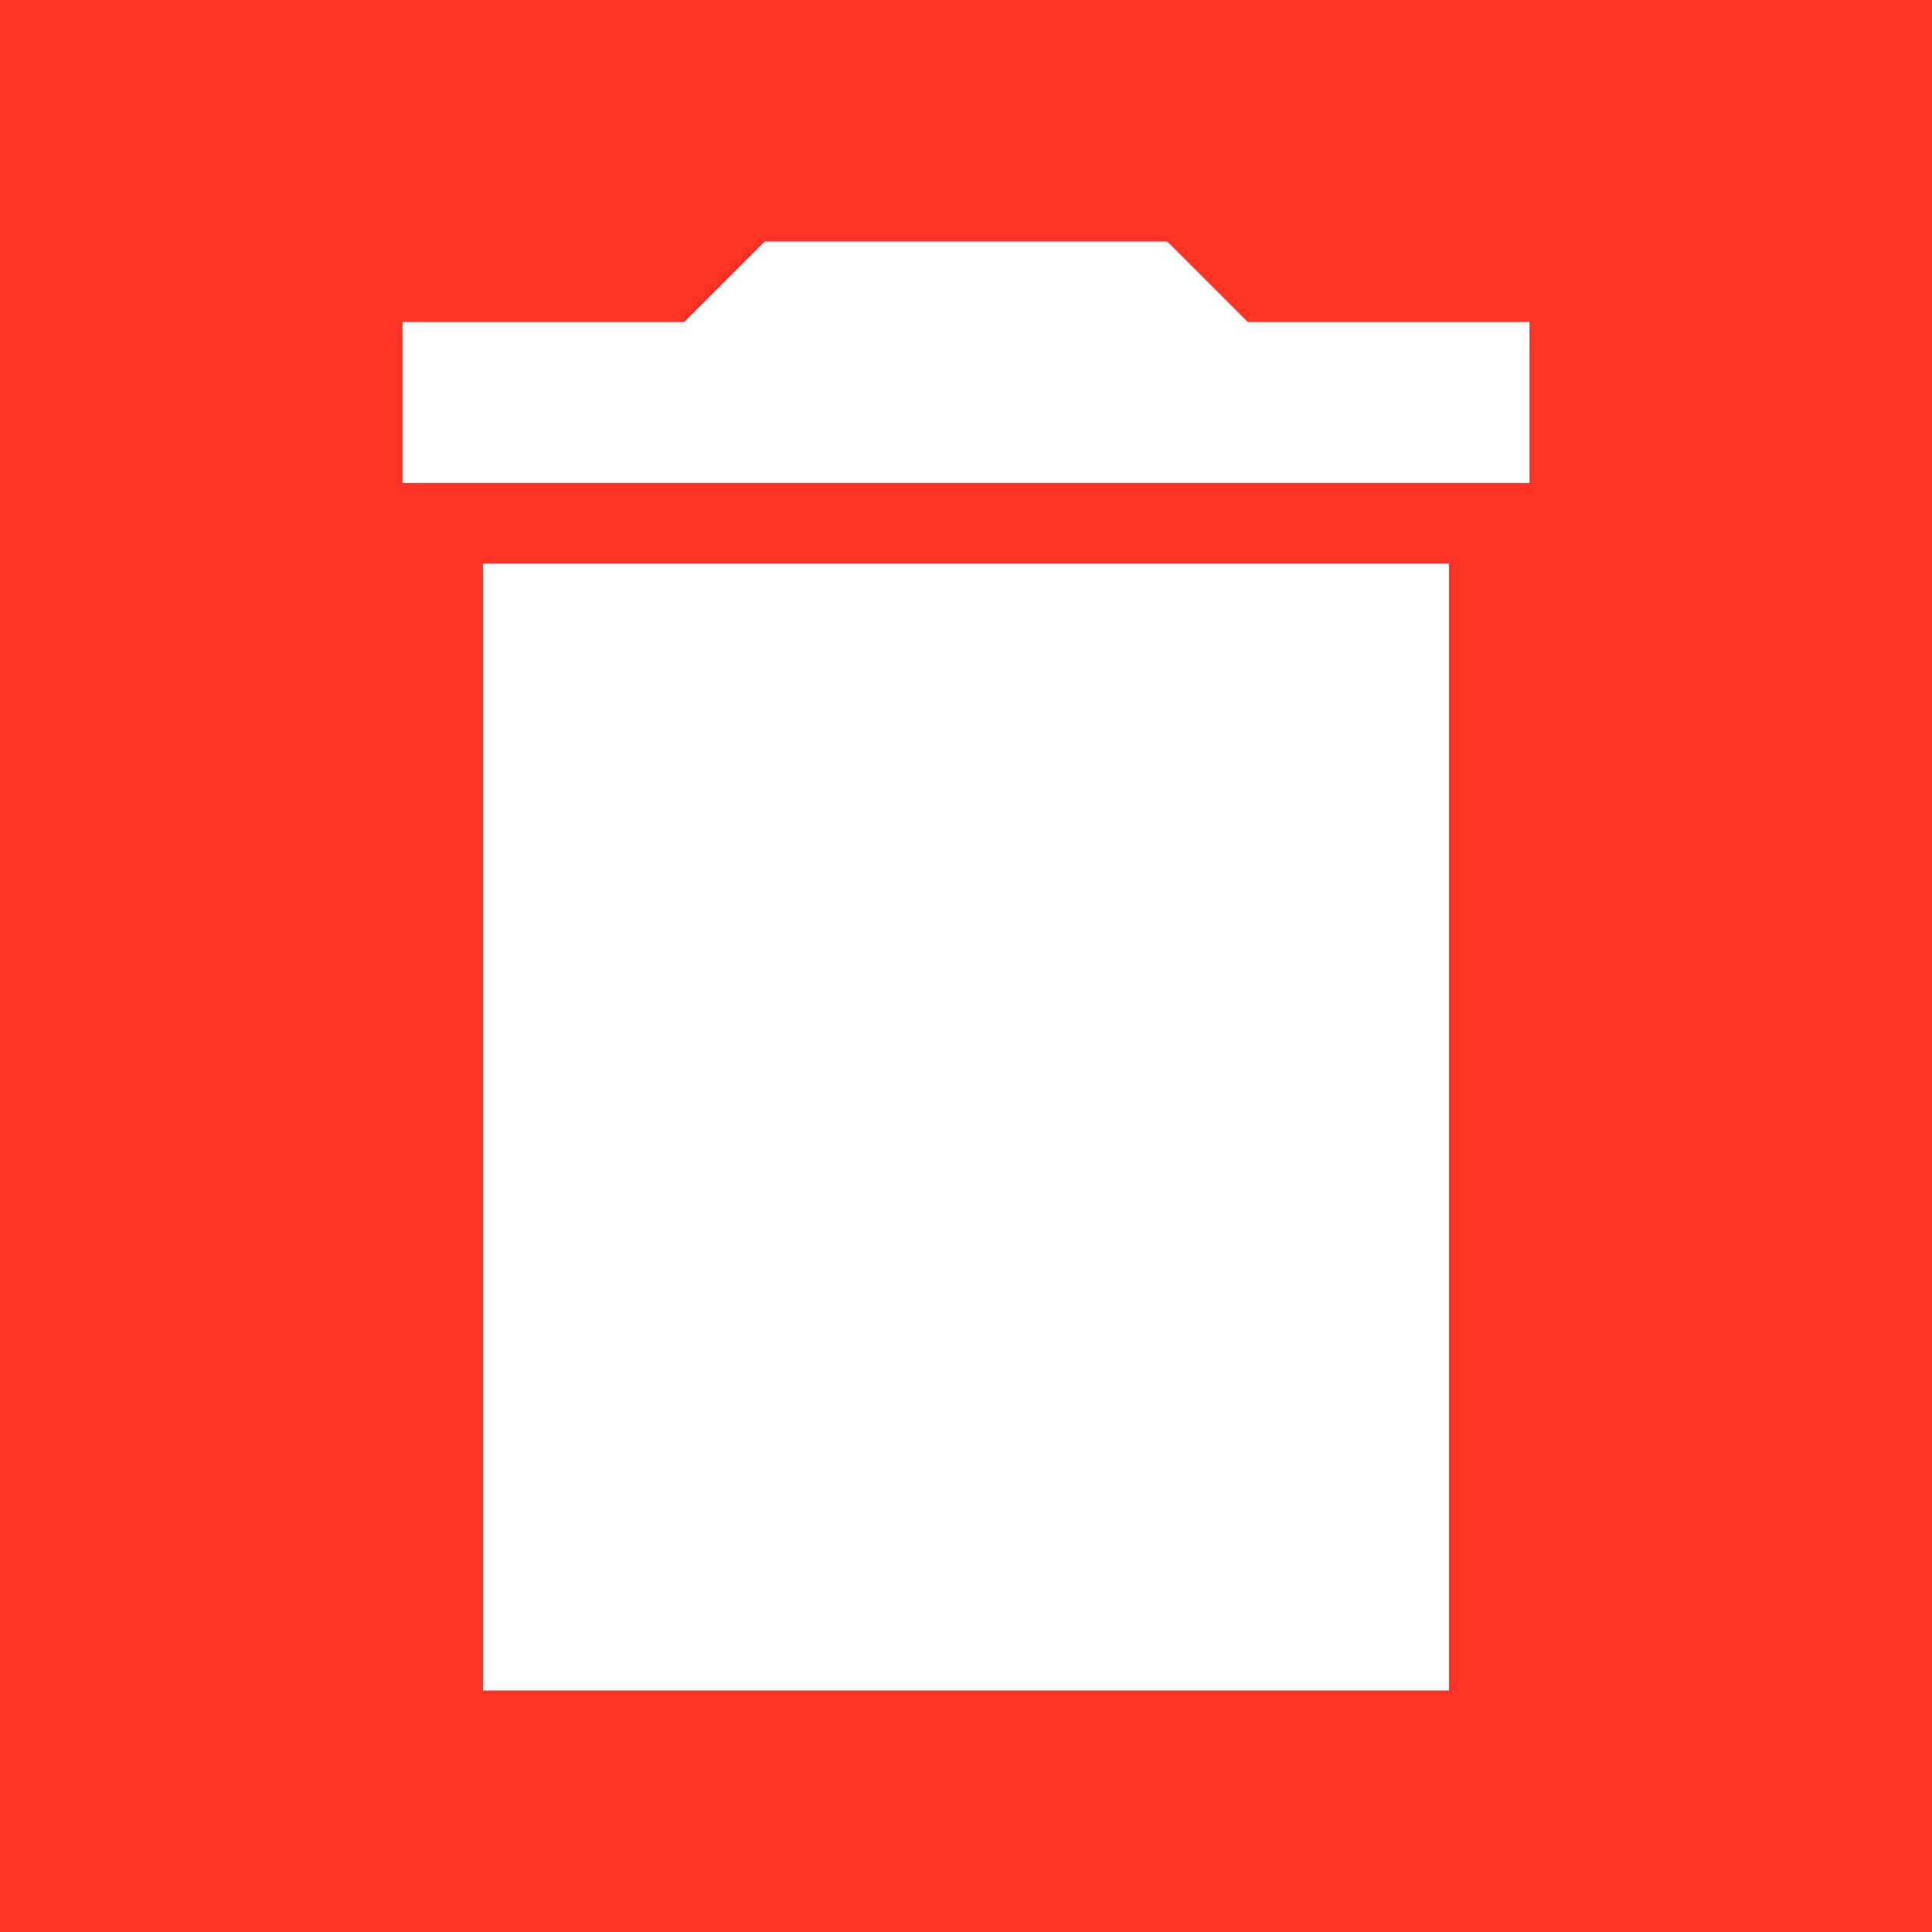
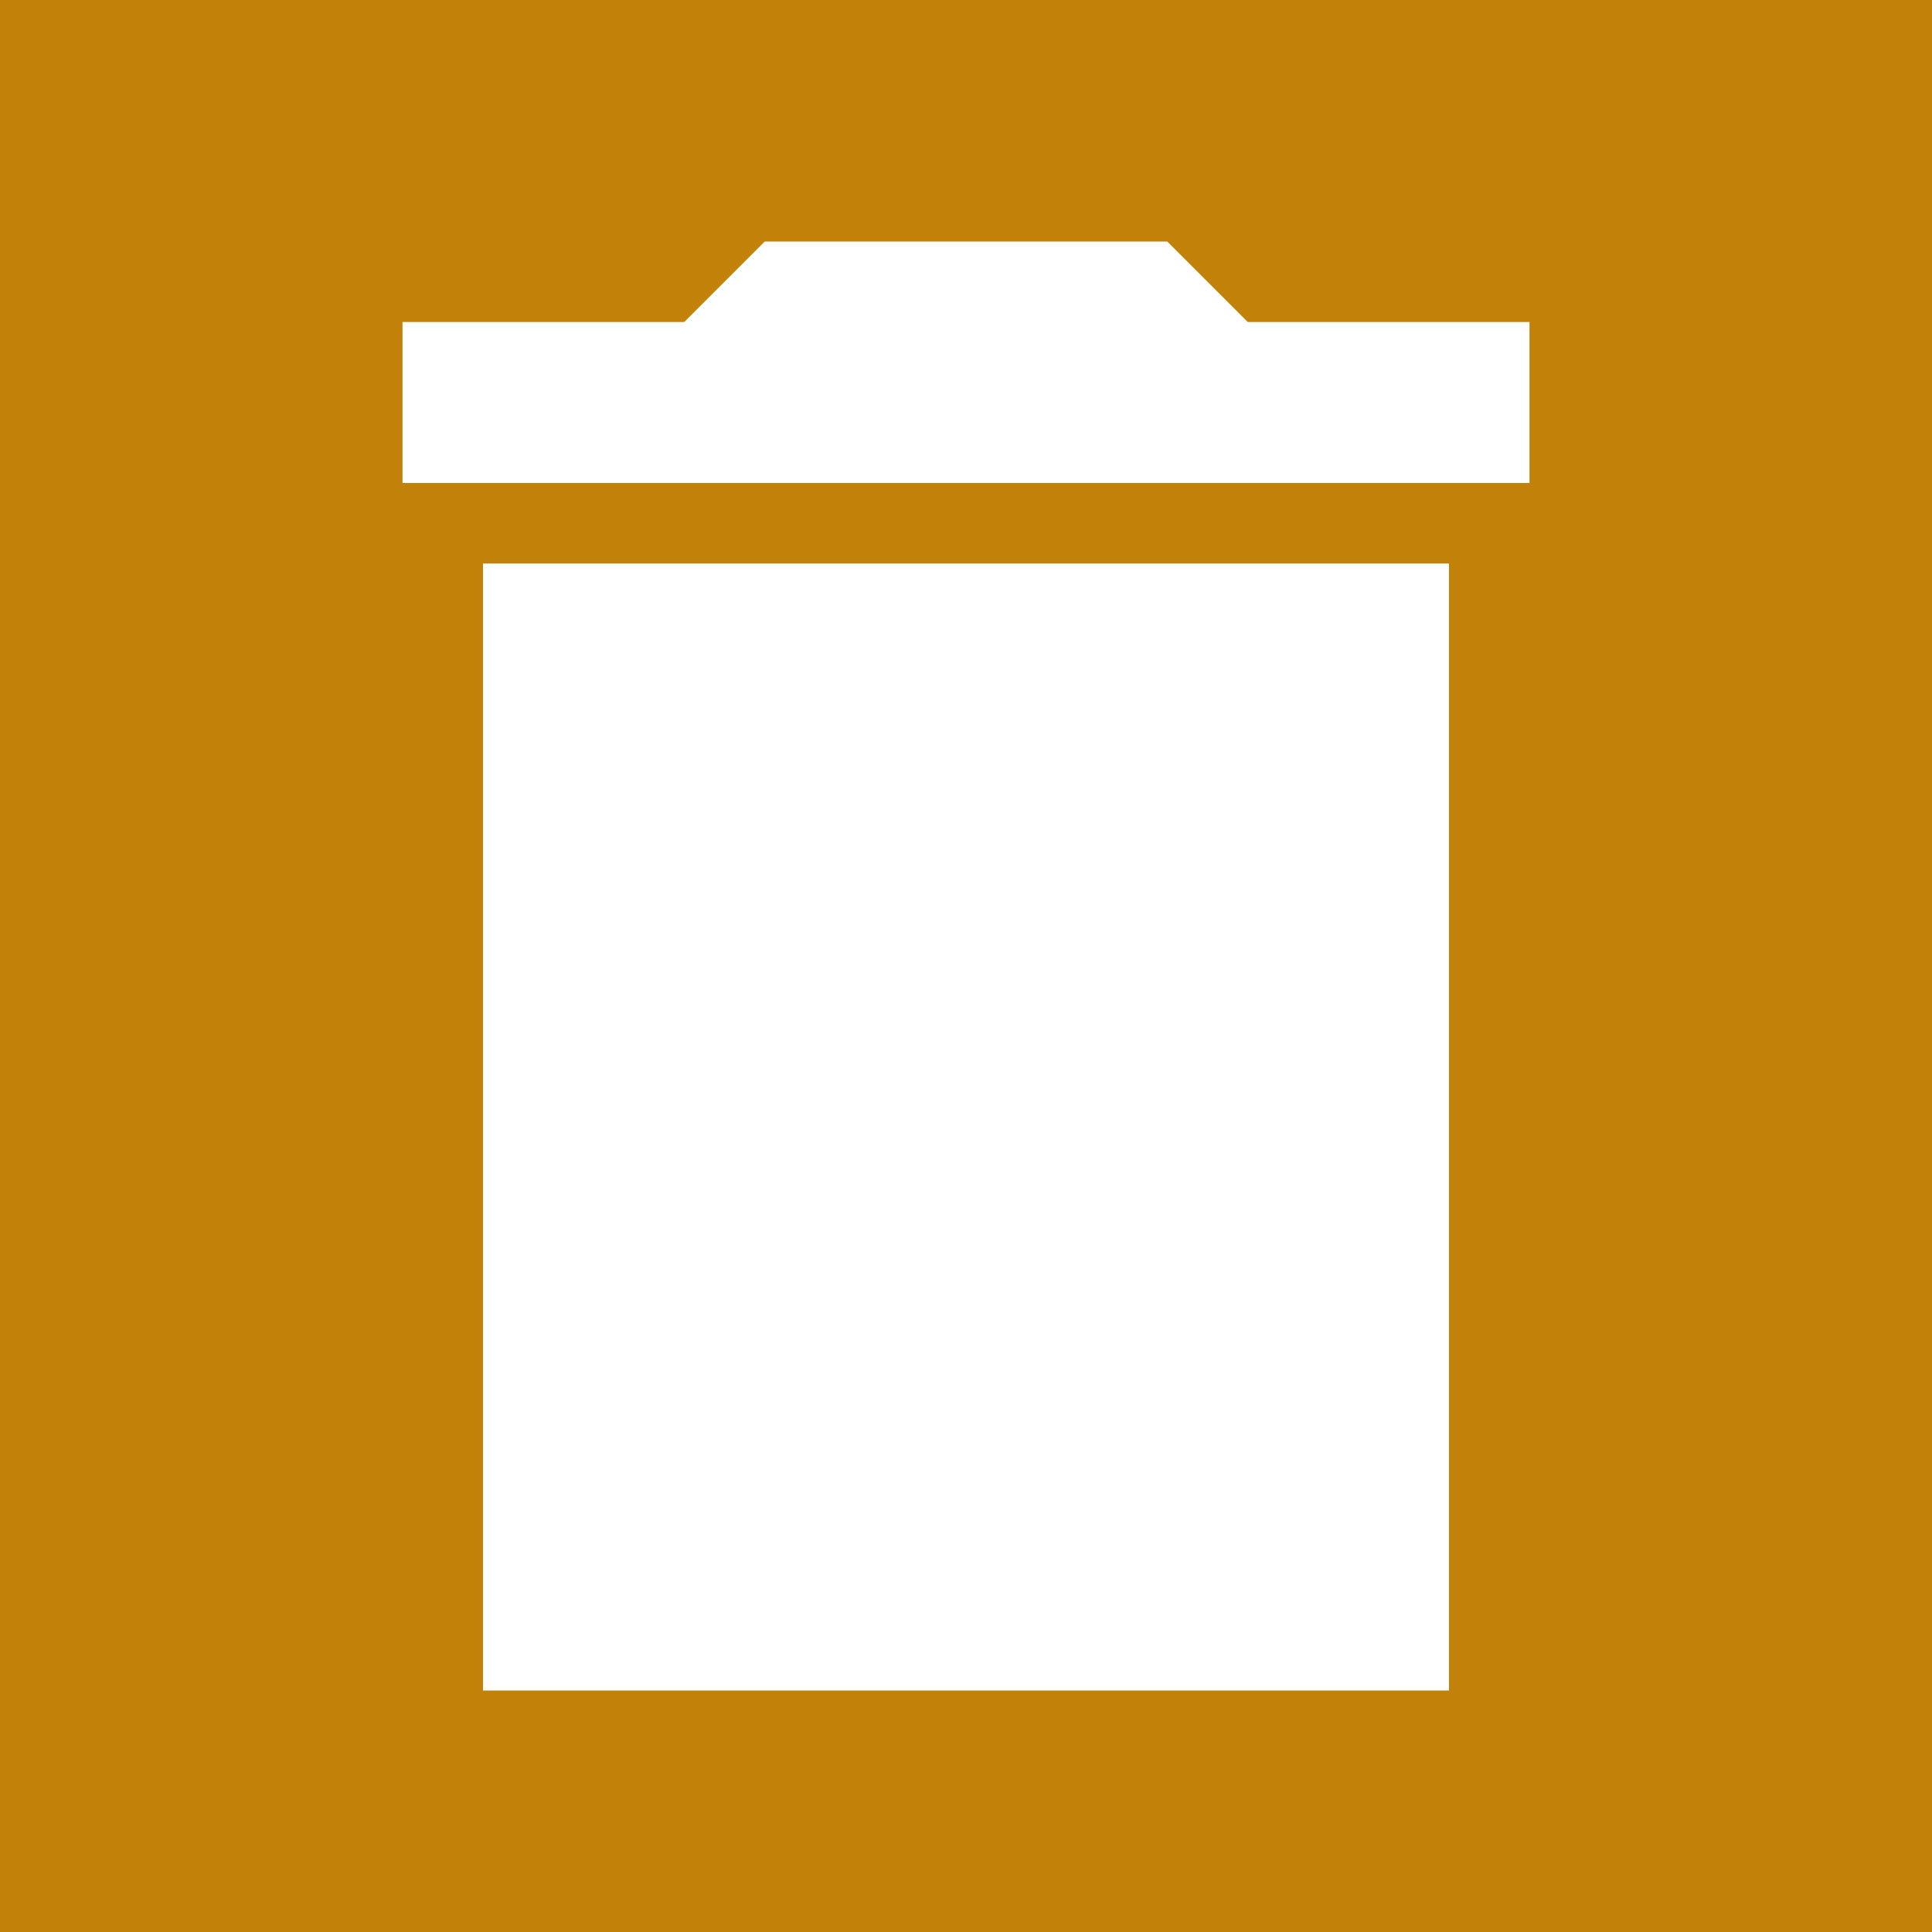
<svg xmlns="http://www.w3.org/2000/svg" height="50" viewBox="0 0 24 24" width="50" fill="white">
-   <path d="M0 0h24v24H0V0z" fill="#FF3226" />
+   <path d="M0 0h24v24H0V0z" fill="#C28108" />
  <path d="M6 21h12V7H6v14zM19 4h-3.5l-1-1h-5l-1 1H5v2h14V4z" />
</svg>
